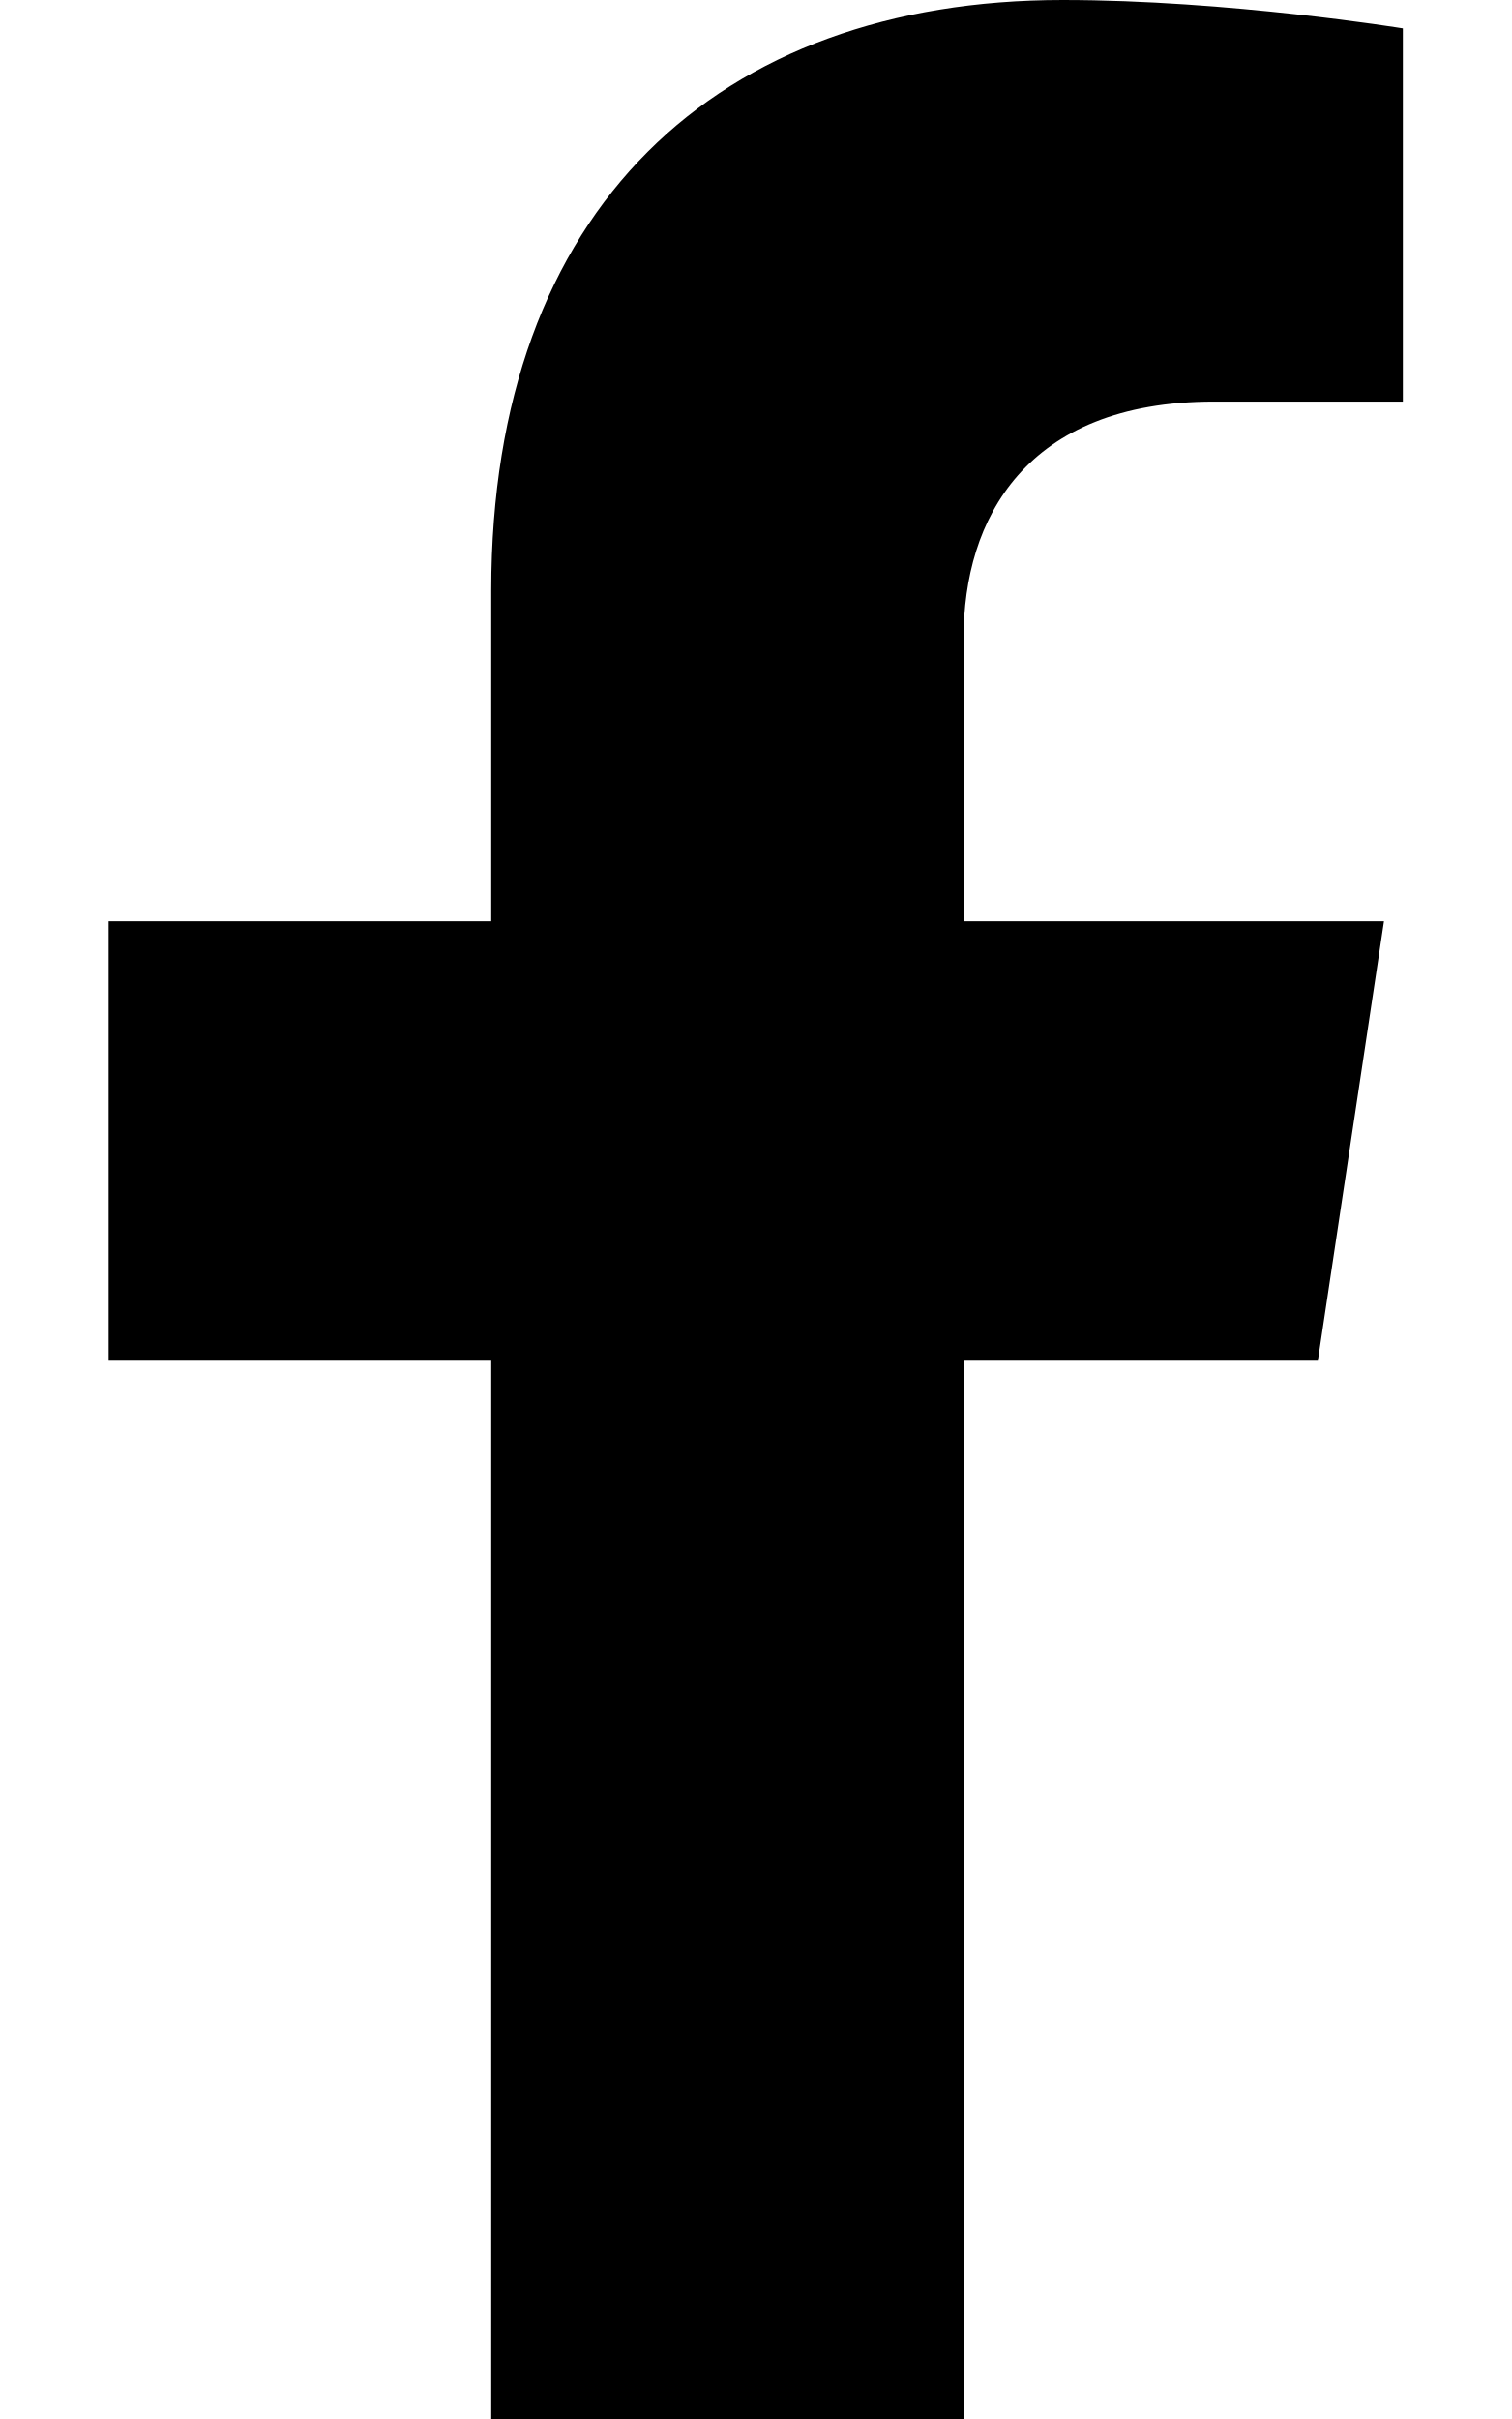
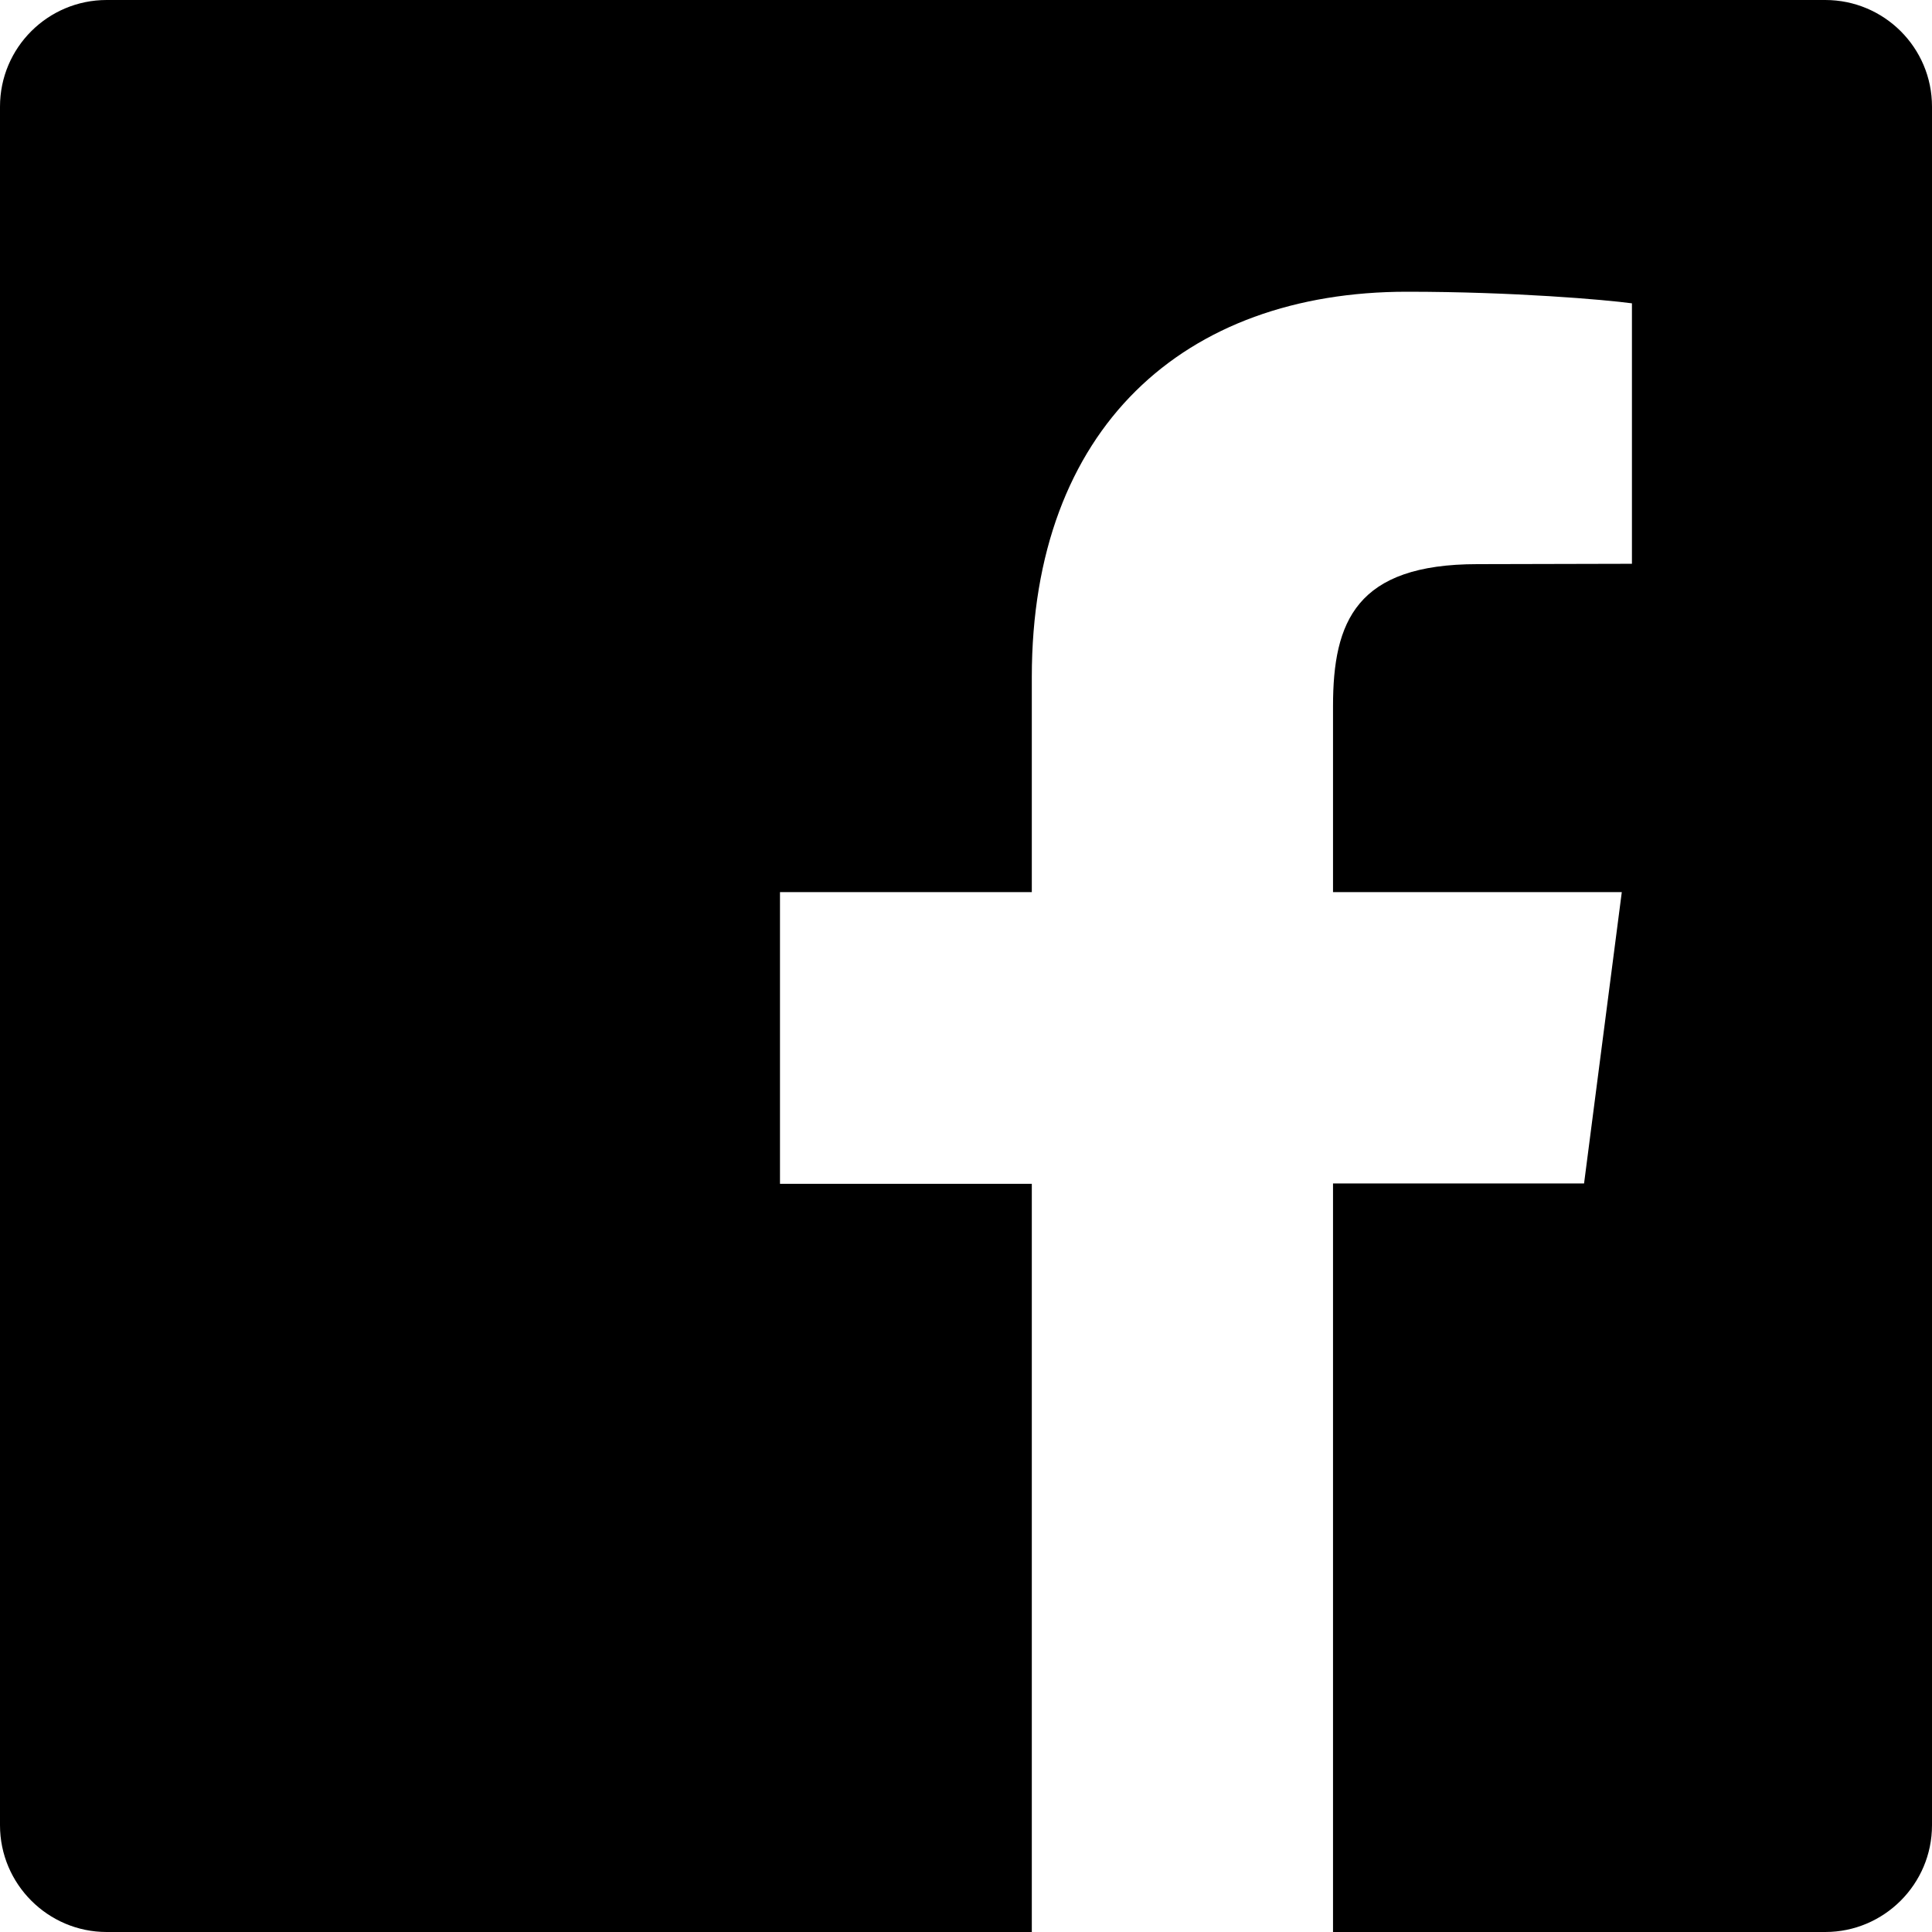
- <svg xmlns="http://www.w3.org/2000/svg" aria-hidden="true" class="svg-inline--fa fa-facebook-f fa-w-10" data-icon="facebook-f" data-prefix="fab" viewBox="0 0 320 512">
-   <path fill="currentColor" d="M279 288l14-93h-89v-60c0-25 13-50 53-50h40V6s-37-6-72-6c-73 0-121 44-121 125v70H23v93h81v224h100V288z" />
+ <svg xmlns="http://www.w3.org/2000/svg" version="1.1" width="32" height="32" viewBox="0 0 32 32">
+   <path d="M30.232 0h-28.466c-0.972 0-1.766 0.788-1.766 1.766v28.466c0 0.974 0.794 1.768 1.766 1.768h15.324v-12.392h-4.171v-4.832h4.171v-3.563c0-4.129 2.524-6.381 6.214-6.381 1.768 0 3.281 0.132 3.726 0.192v4.314l-2.56 0.006c-2.006 0-2.391 0.949-2.391 2.351v3.081h4.783l-0.625 4.826h-4.158v12.398h8.153c0.974 0 1.768-0.794 1.768-1.768v-28.466c0-0.978-0.794-1.766-1.768-1.766z" />
</svg>
